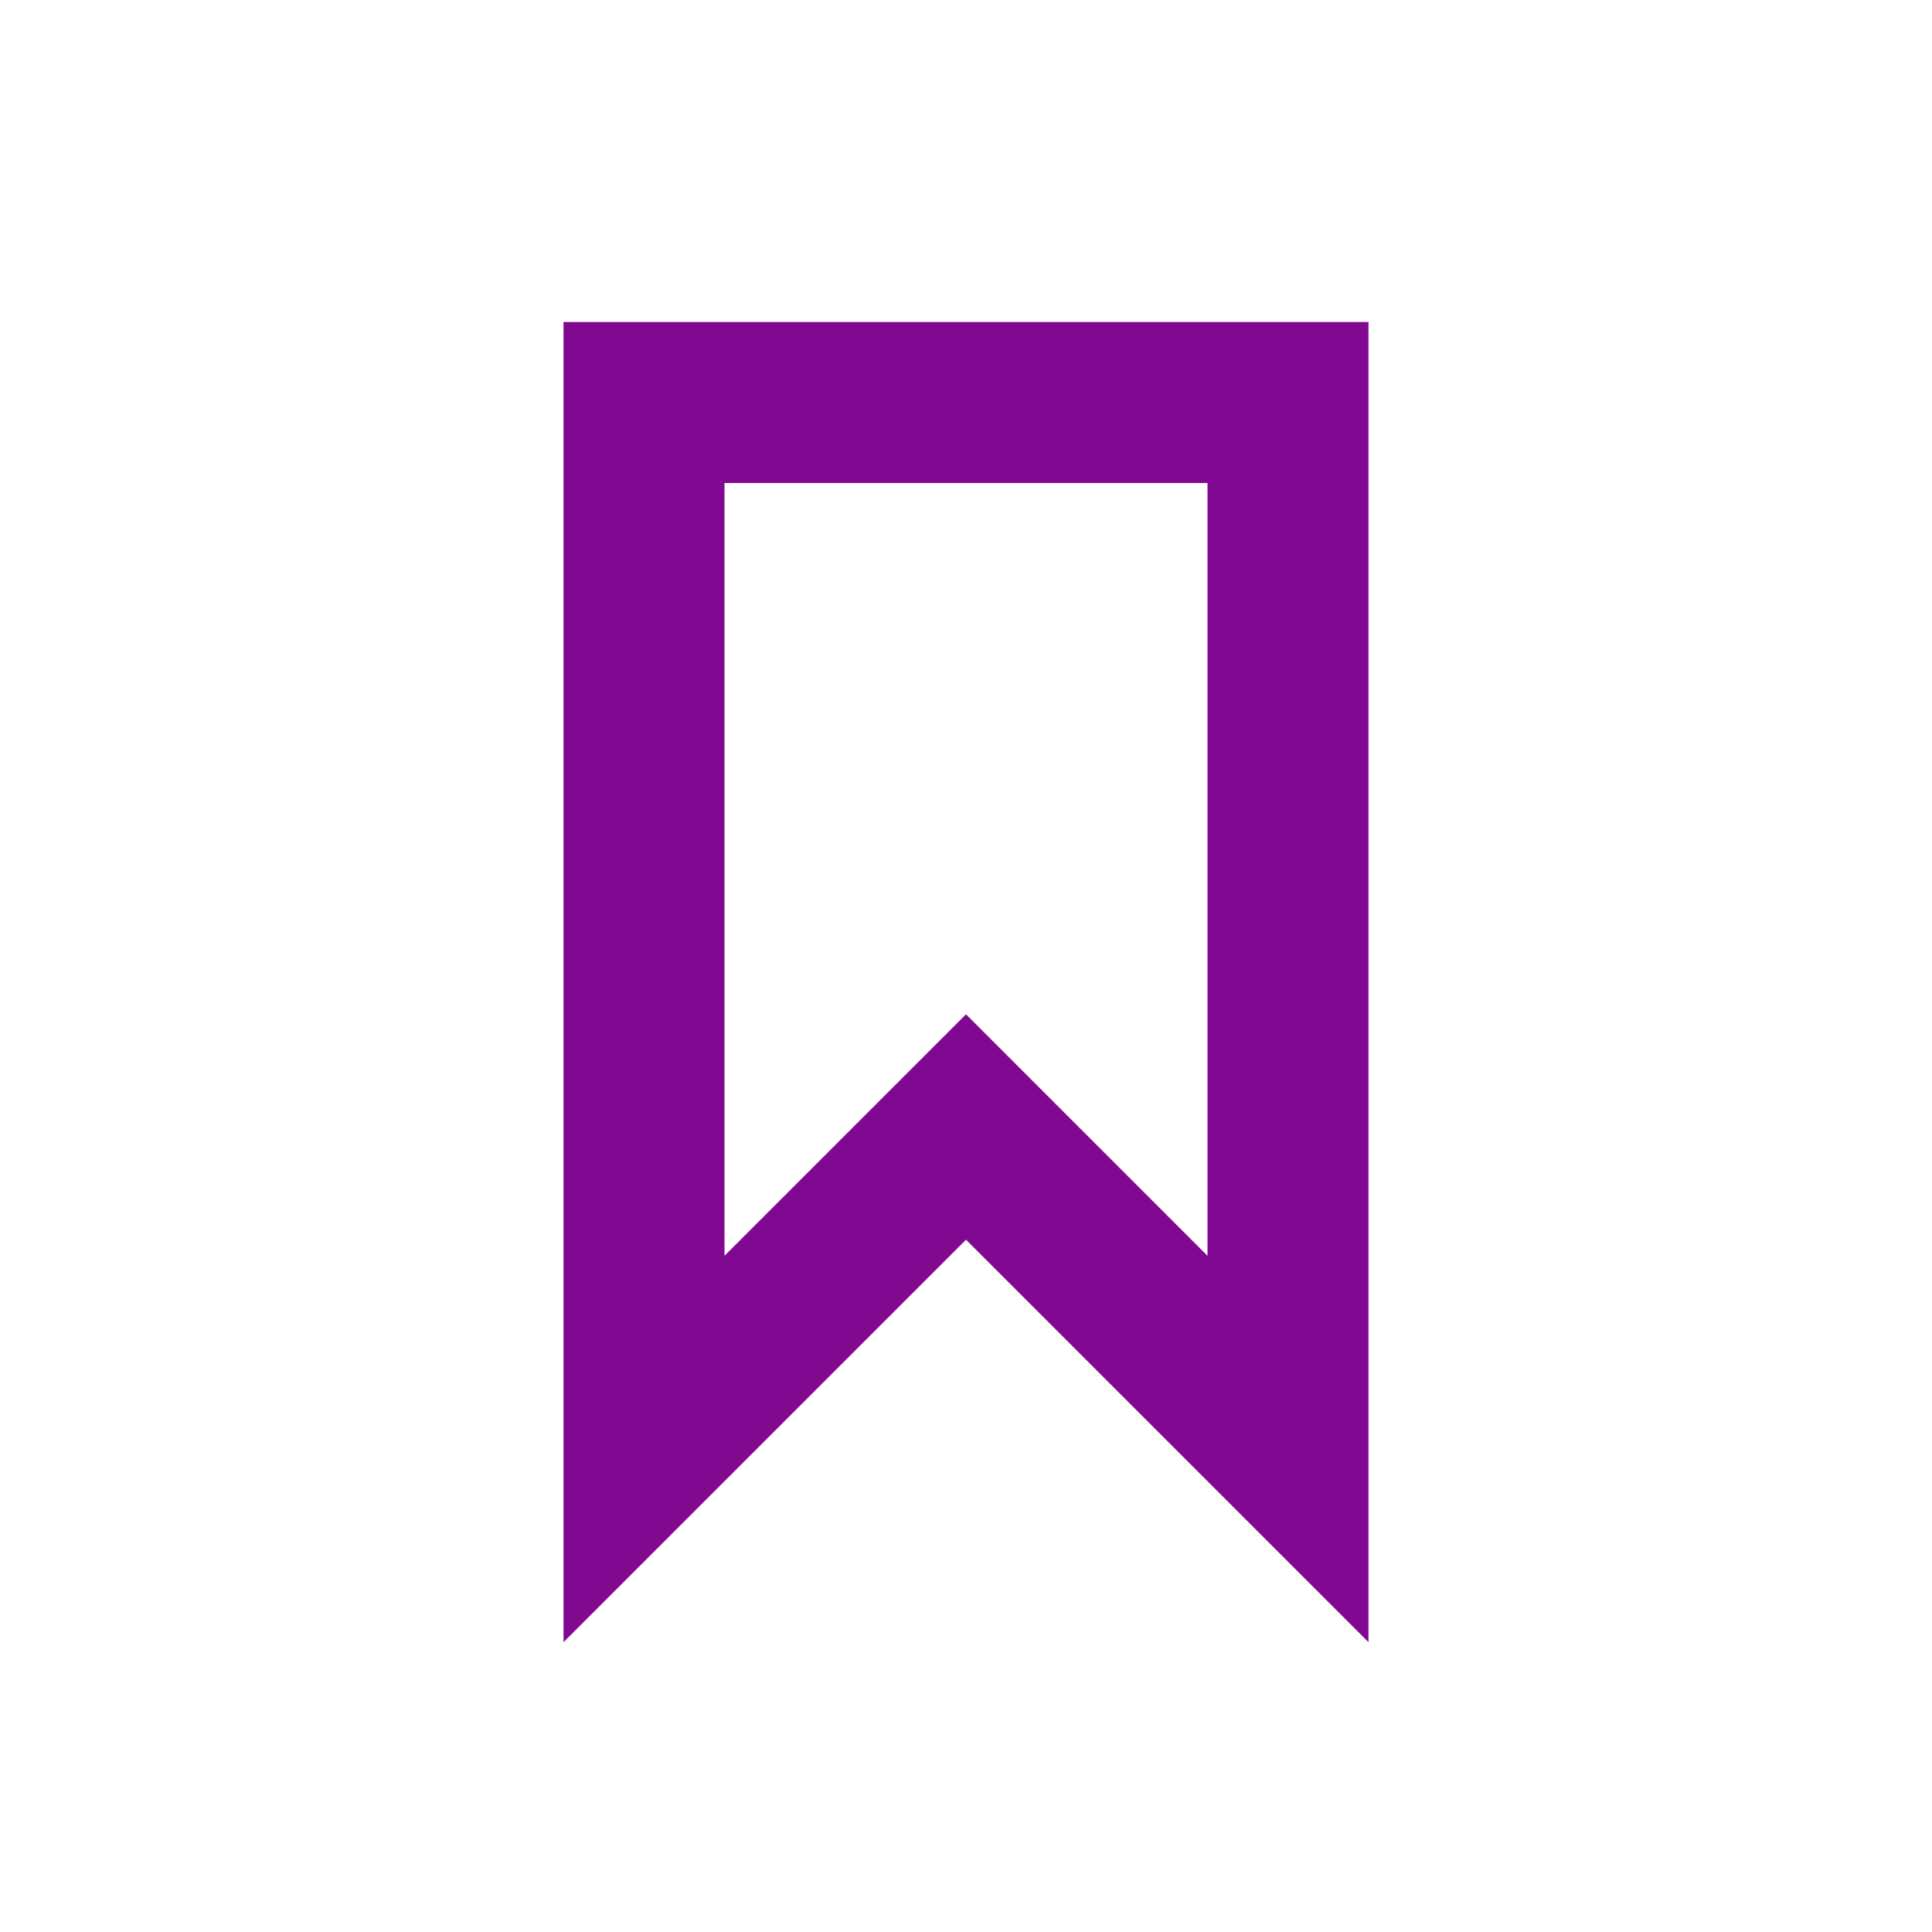
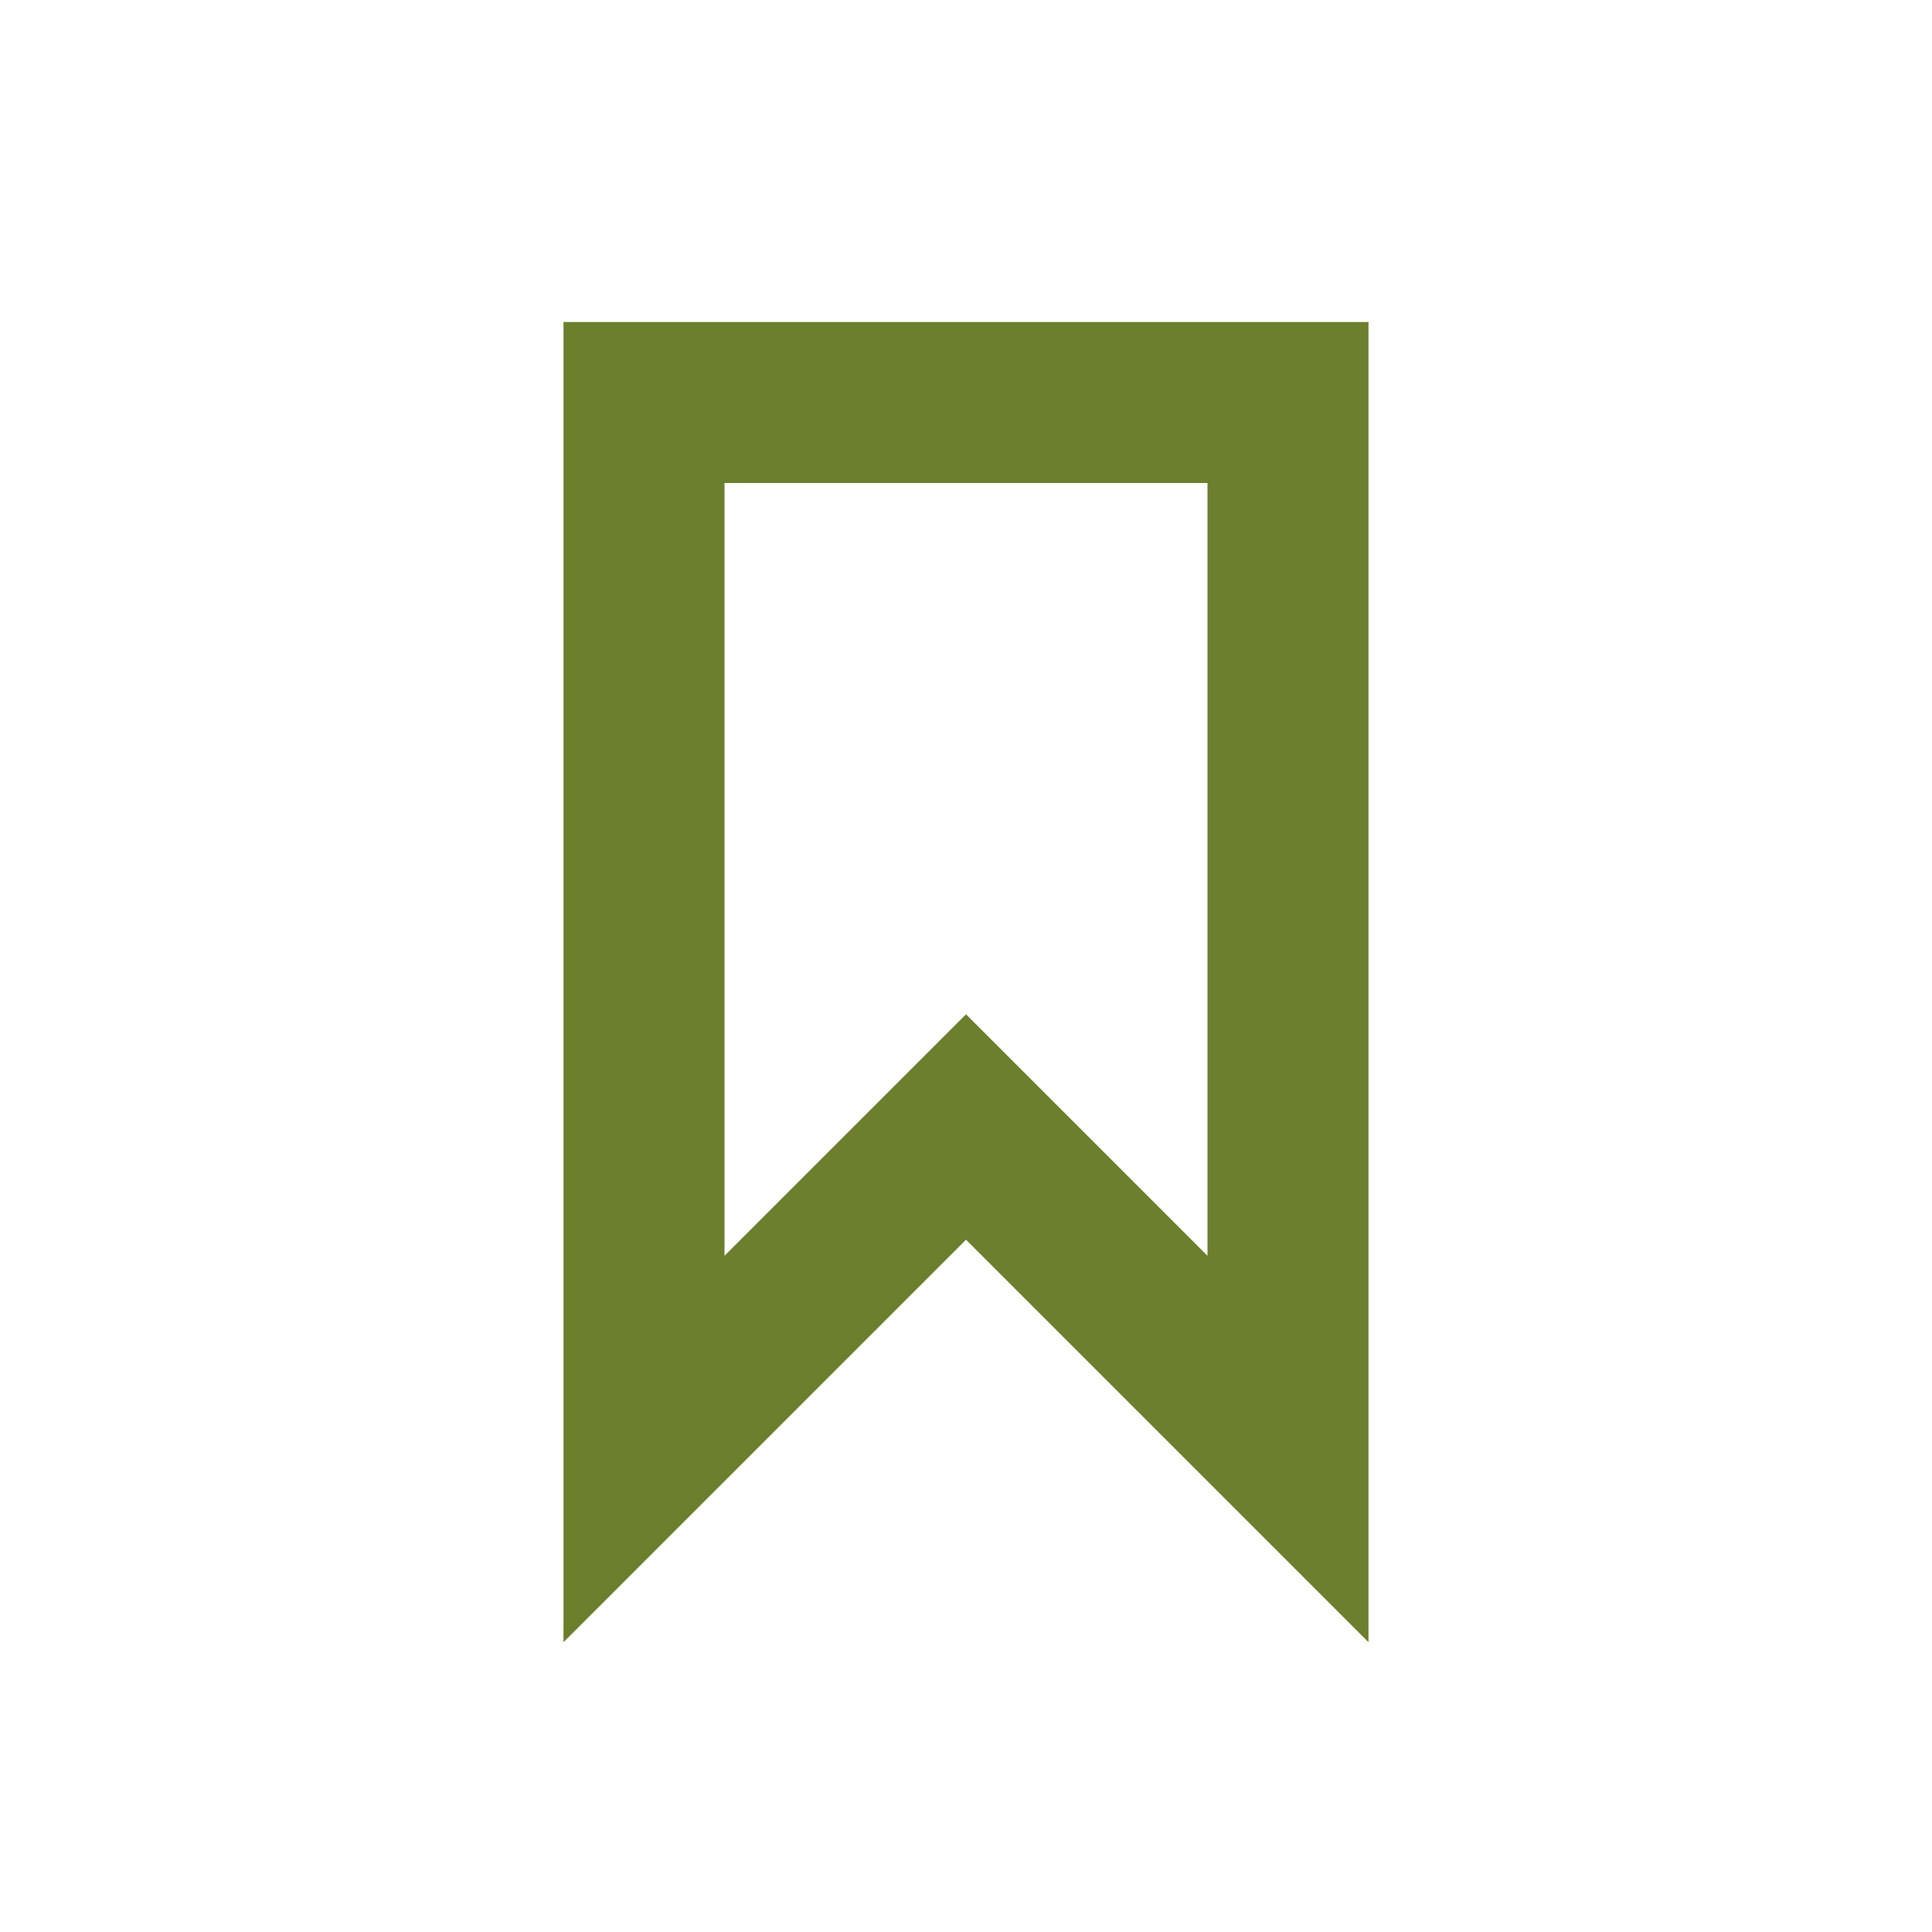
<svg xmlns="http://www.w3.org/2000/svg" version="1.1" id="svg11" x="0px" y="0px" viewBox="0 0 24 24" style="enable-background:new 0 0 24 24;" xml:space="preserve">
  <style type="text/css">
- 	.st0{fill:#810890;}
+ 	.st0{fill:#6b7f2d;}
	.st1{fill:none;}
</style>
  <g id="Artboard">
    <g id="ic-label-liliac" transform="translate(2, 2)">
      <g id="Group_8996" transform="translate(5, 2)">
        <path id="Path_18961" class="st0" d="M10,16.4l-5-5l-5,5V0h10V16.4z M5,8.6l3,3V2H2v9.6L5,8.6z" />
      </g>
      <polygon id="Rectangle_4641" class="st1" points="0,0 20,0 20,20 0,20   " />
    </g>
  </g>
</svg>
